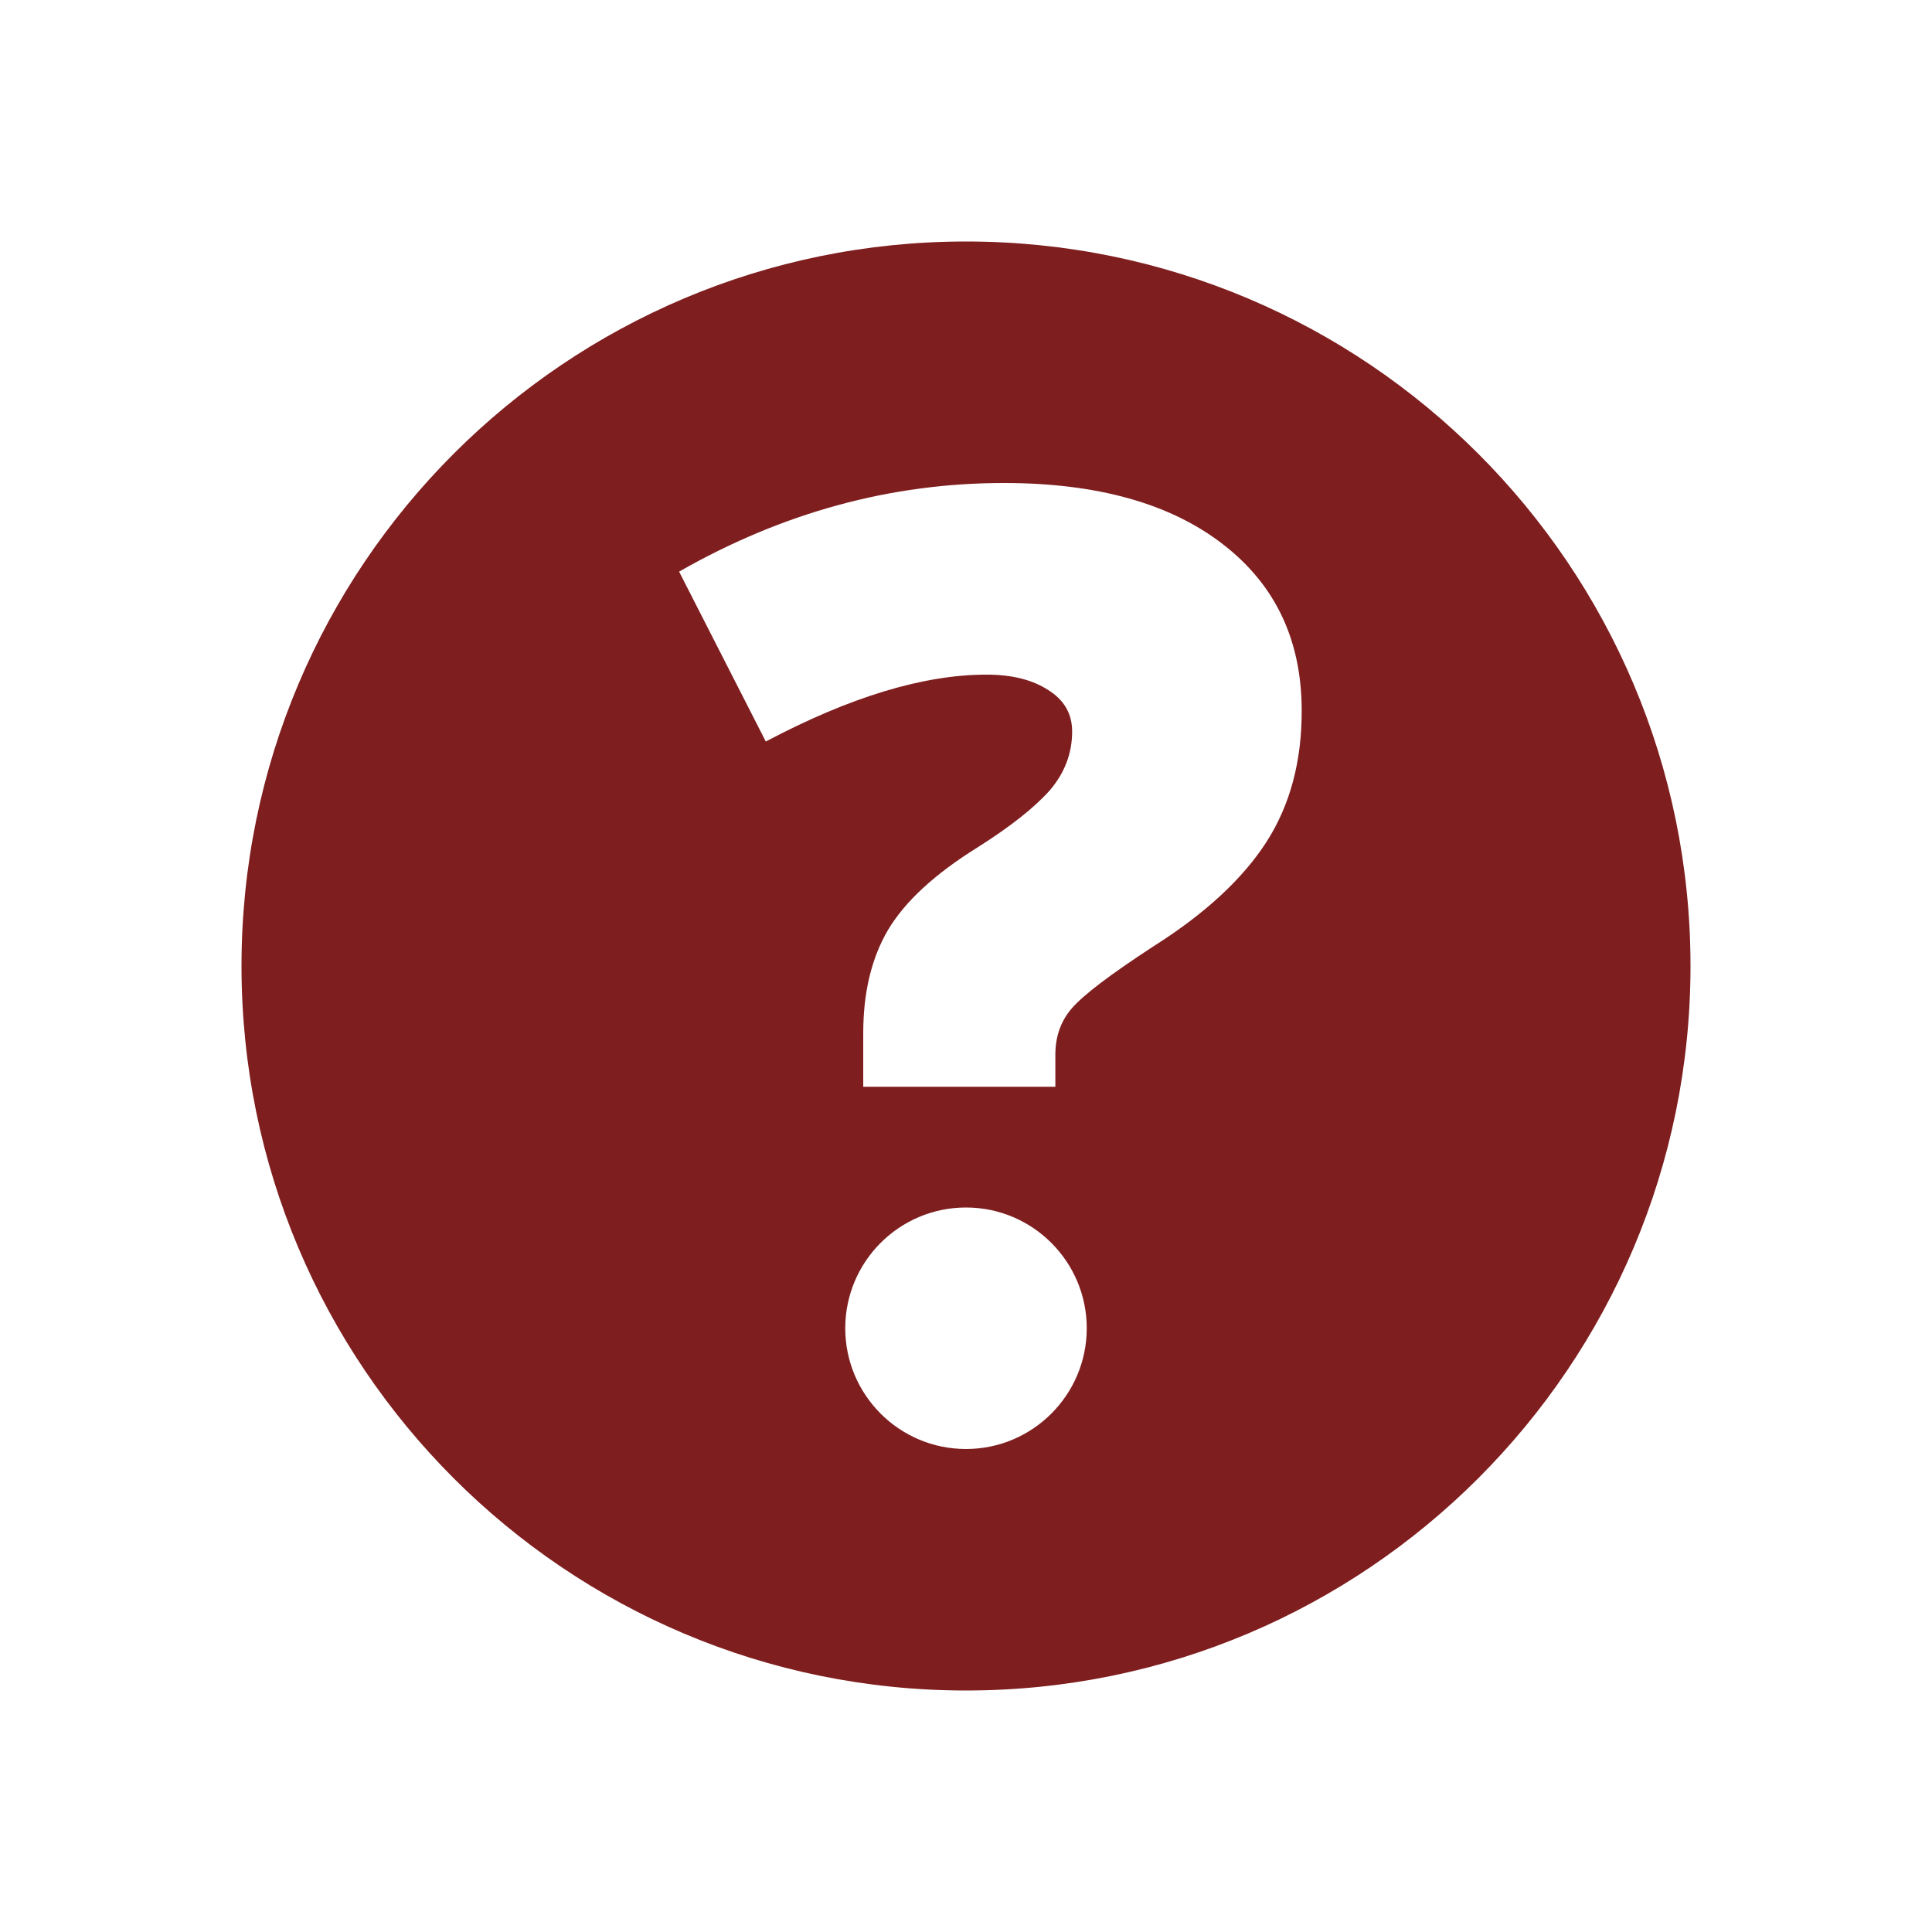
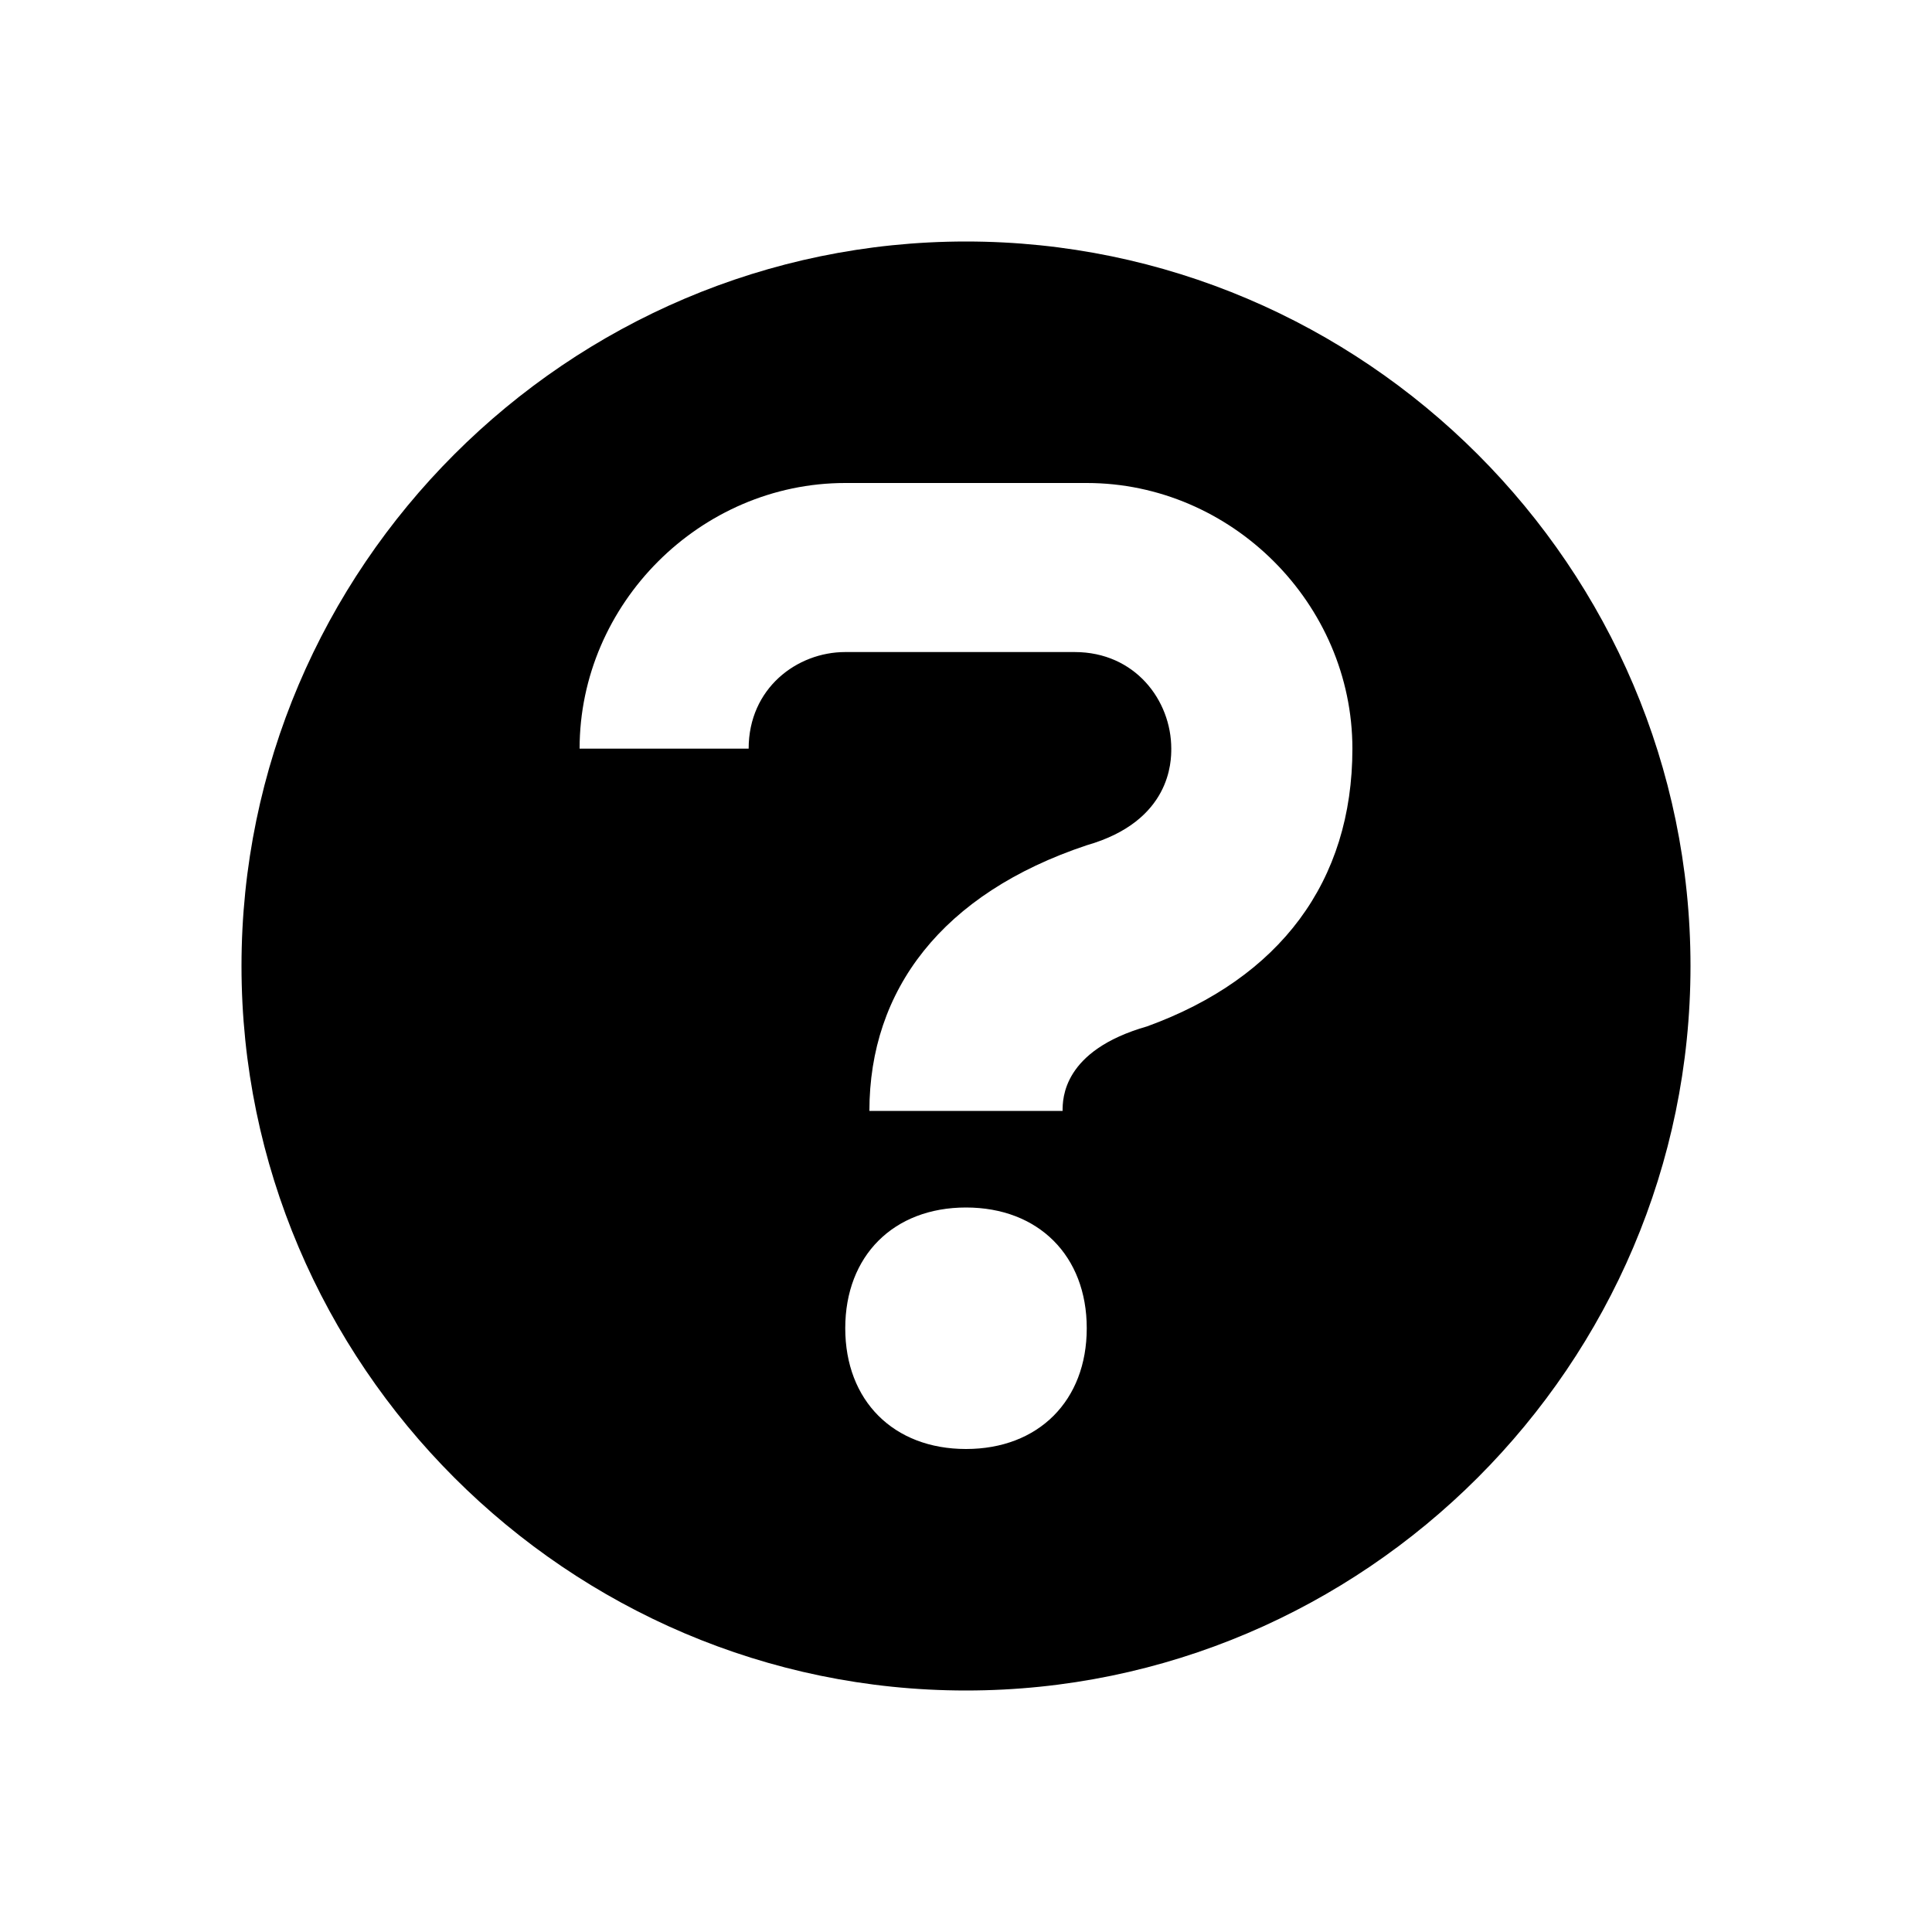
- <svg xmlns="http://www.w3.org/2000/svg" version="1.1" id="Layer_7" x="0px" y="0px" width="16px" height="16px" viewBox="0 0 16 16" style="enable-background:new 0 0 16 16;" xml:space="preserve">
-   <path style="fill:#7F1E1F;" d="M8,2C4.686,2,2,4.687,2,8c0,3.313,2.686,6,6,6c3.313,0,6-2.687,6-6C14,4.687,11.313,2,8,2z M8,12  c-0.553,0-1-0.449-1-1s0.447-1,1-1c0.552,0,1,0.449,1,1S8.552,12,8,12z M10.49,6.97c-0.197,0.306-0.506,0.594-0.936,0.866  C9.195,8.07,8.969,8.242,8.875,8.352C8.783,8.459,8.74,8.588,8.74,8.734V9H7.149V8.555c0-0.336,0.069-0.623,0.206-0.855  c0.14-0.234,0.384-0.46,0.737-0.68C8.371,6.844,8.57,6.685,8.695,6.544C8.816,6.402,8.879,6.24,8.879,6.058  c0-0.145-0.064-0.26-0.199-0.344C8.549,5.629,8.379,5.587,8.17,5.587c-0.522,0-1.131,0.185-1.828,0.554L5.624,4.734  C6.482,4.244,7.378,4,8.314,4c0.768,0,1.375,0.168,1.812,0.506c0.438,0.337,0.654,0.798,0.654,1.38  C10.781,6.305,10.684,6.666,10.49,6.97z" />
+ <svg xmlns="http://www.w3.org/2000/svg" version="1.1" id="Layer_7" x="0px" y="0px" viewBox="0 0 16 16" style="enable-background:new 0 0 16 16;" xml:space="preserve">
+   <path d="M8,2C4.7,2,2,4.7,2,8s2.7,6,6,6s6-2.7,6-6S11.3,2,8,2z M8,12c-0.6,0-1-0.4-1-1s0.4-1,1-1s1,0.4,1,1S8.6,12,8,12z M9.5,8.5  C8.8,8.7,8.8,9.1,8.8,9.2H7.2c0-1,0.6-1.8,1.8-2.2c0.7-0.2,0.7-0.7,0.7-0.8c0-0.4-0.3-0.8-0.8-0.8H7c-0.4,0-0.8,0.3-0.8,0.8H4.8  C4.8,5,5.8,4,7,4h2c1.2,0,2.2,1,2.2,2.2C11.2,7.3,10.6,8.1,9.5,8.5z" />
</svg>
